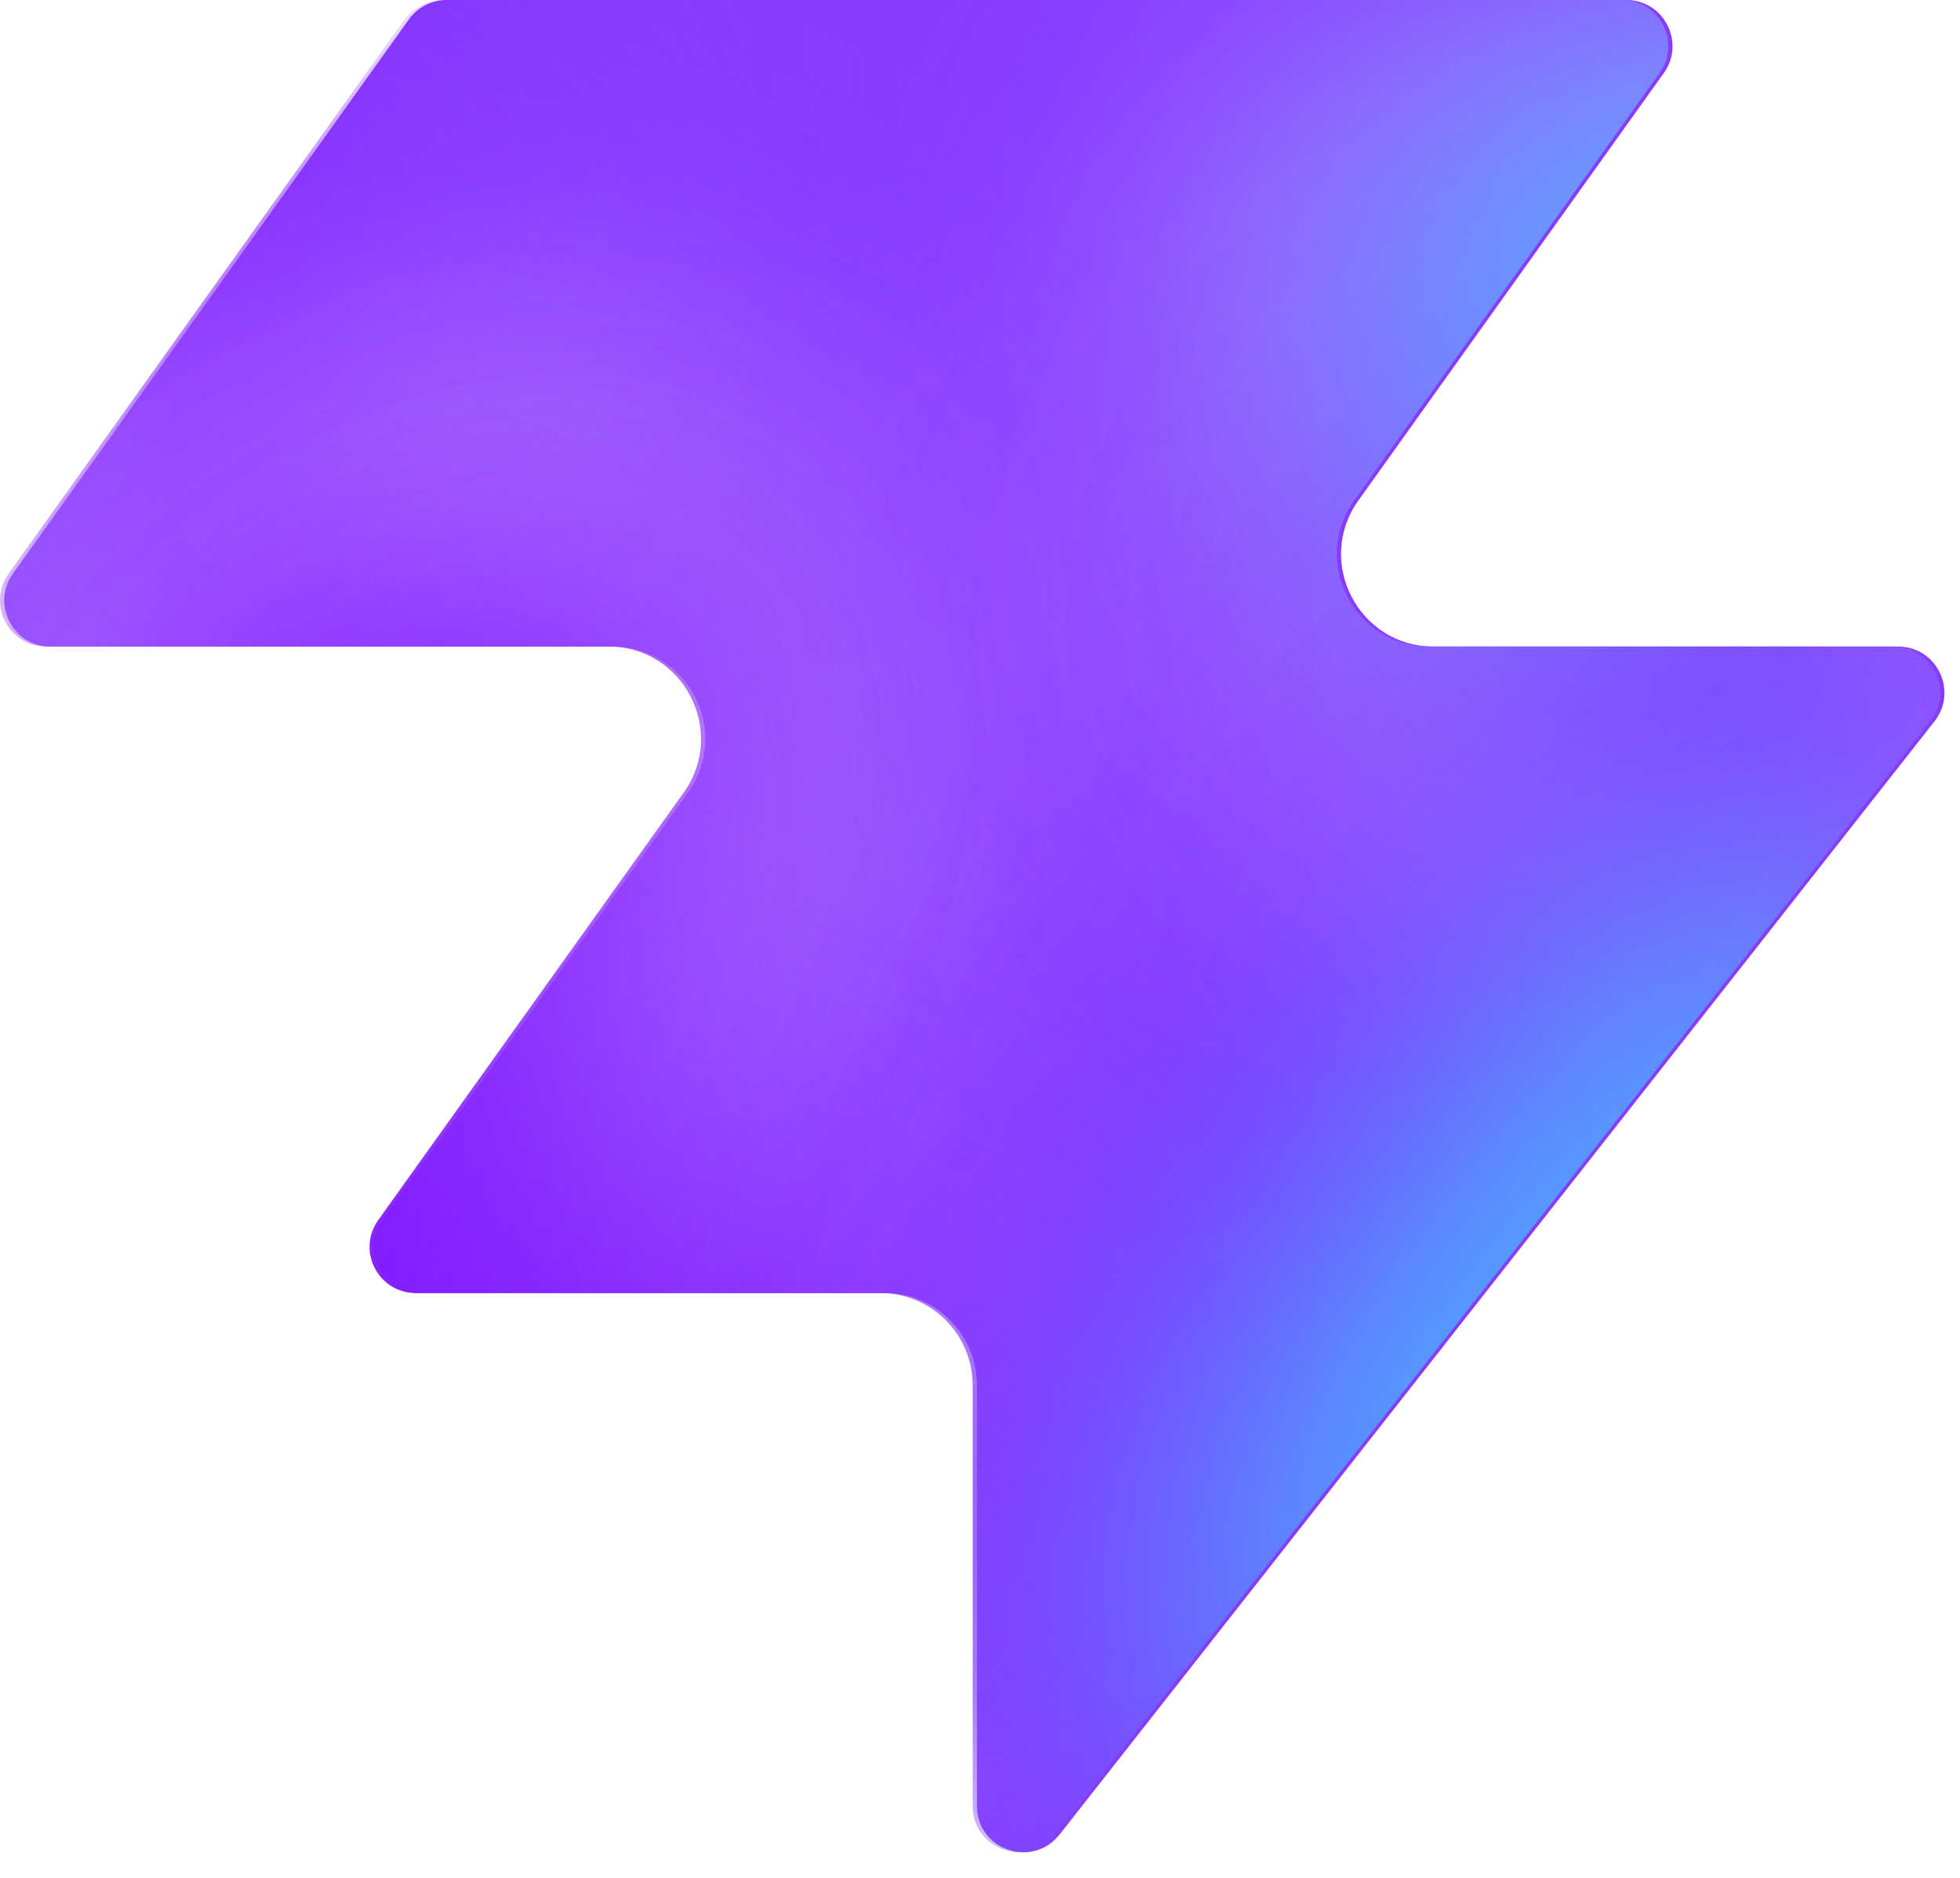
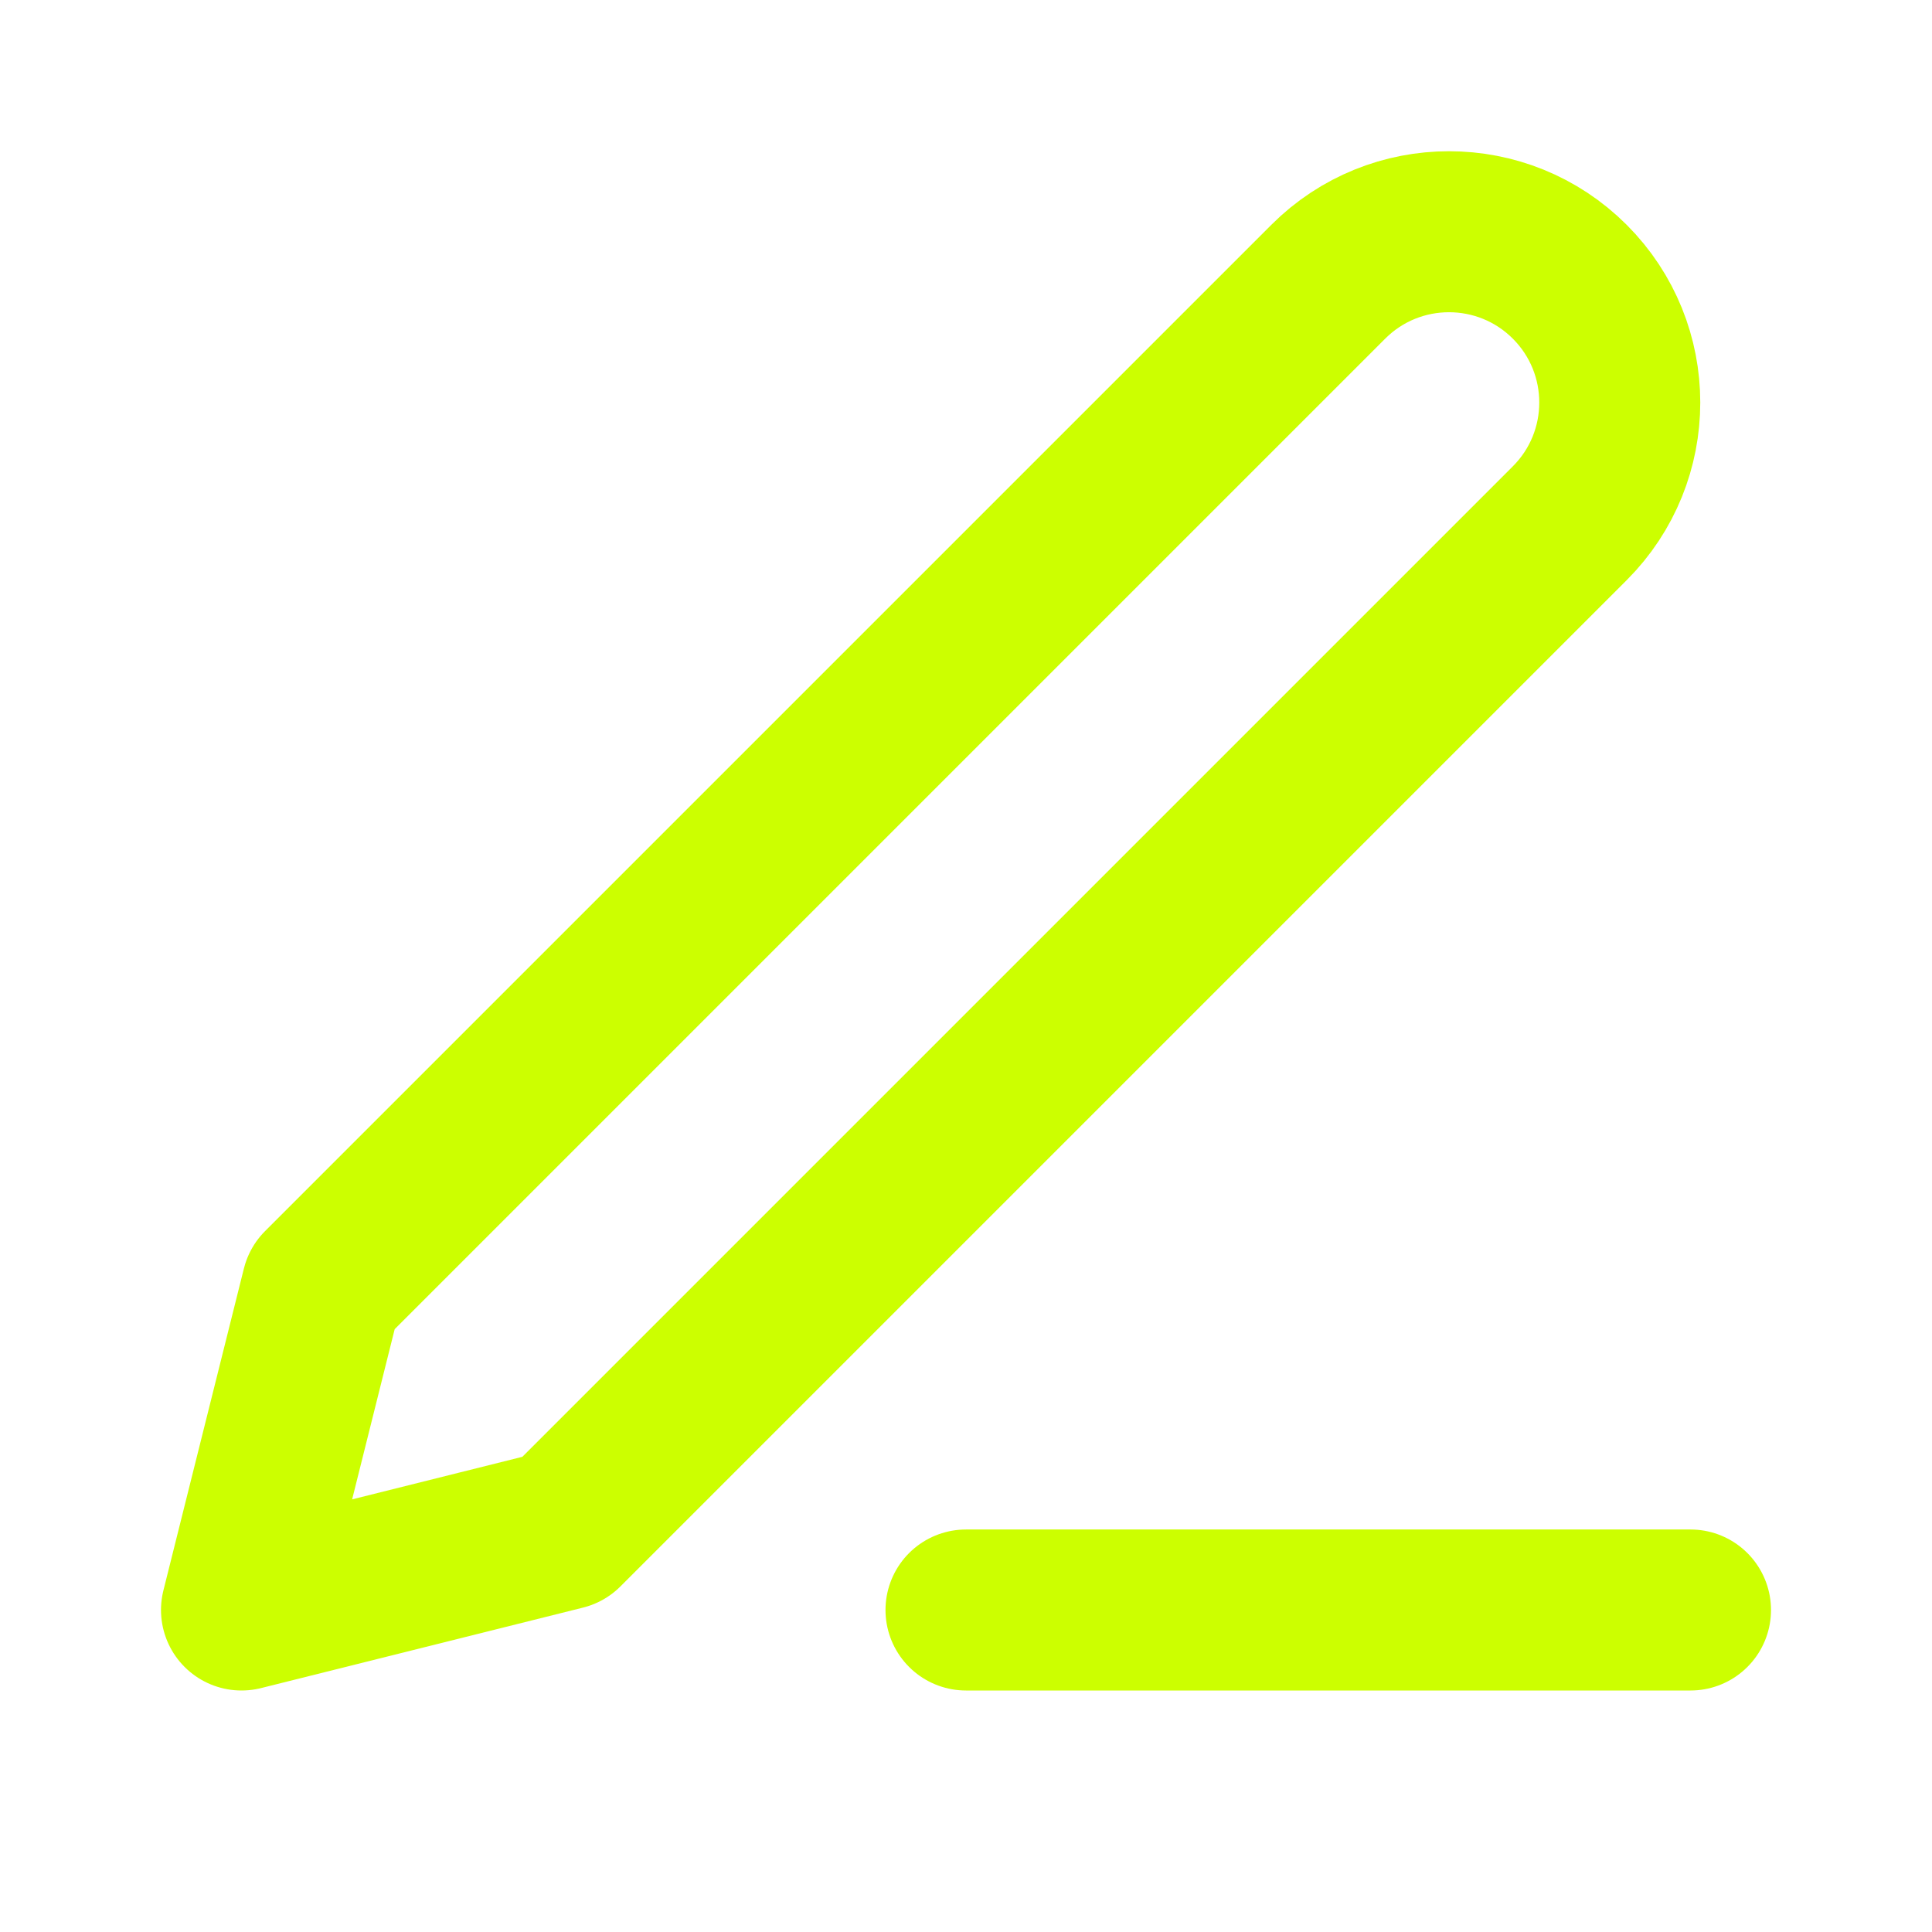
- <svg xmlns="http://www.w3.org/2000/svg" width="48" height="46" fill="none" viewBox="0 0 48 46">
-   <path fill="#863bff" d="M25.946 44.938c-.664.845-2.021.375-2.021-.698V33.937a2.26 2.26 0 0 0-2.262-2.262H10.287c-.92 0-1.456-1.04-.92-1.788l7.48-10.471c1.07-1.497 0-3.578-1.842-3.578H1.237c-.92 0-1.456-1.04-.92-1.788L10.013.474c.214-.297.556-.474.92-.474h28.894c.92 0 1.456 1.04.92 1.788l-7.48 10.471c-1.07 1.498 0 3.579 1.842 3.579h11.377c.943 0 1.473 1.088.89 1.83L25.947 44.94z" style="fill:#863bff;fill:color(display-p3 .525 .23 1);fill-opacity:1" />
-   <mask id="a" width="48" height="46" x="0" y="0" maskUnits="userSpaceOnUse" style="mask-type:alpha">
-     <path fill="#000" d="M25.842 44.938c-.664.844-2.021.375-2.021-.698V33.937a2.26 2.26 0 0 0-2.262-2.262H10.183c-.92 0-1.456-1.04-.92-1.788l7.48-10.471c1.07-1.498 0-3.579-1.842-3.579H1.133c-.92 0-1.456-1.04-.92-1.787L9.91.473c.214-.297.556-.474.92-.474h28.894c.92 0 1.456 1.04.92 1.788l-7.48 10.471c-1.07 1.498 0 3.578 1.842 3.578h11.377c.943 0 1.473 1.088.89 1.832L25.843 44.94z" style="fill:#000;fill-opacity:1" />
-   </mask>
-   <g mask="url(#a)">
-     <g filter="url(#b)">
-       <ellipse cx="5.508" cy="14.704" fill="#ede6ff" rx="5.508" ry="14.704" style="fill:#ede6ff;fill:color(display-p3 .927 .903 1);fill-opacity:1" transform="matrix(.00324 1 1 -.00324 -4.47 31.516)" />
-     </g>
-     <g filter="url(#c)">
-       <ellipse cx="10.399" cy="29.851" fill="#ede6ff" rx="10.399" ry="29.851" style="fill:#ede6ff;fill:color(display-p3 .927 .903 1);fill-opacity:1" transform="matrix(.00324 1 1 -.00324 -39.328 7.883)" />
-     </g>
-     <g filter="url(#d)">
-       <ellipse cx="5.508" cy="30.487" fill="#7e14ff" rx="5.508" ry="30.487" style="fill:#7e14ff;fill:color(display-p3 .492 .077 1);fill-opacity:1" transform="rotate(89.814 -25.913 -14.639)scale(1 -1)" />
-     </g>
-     <g filter="url(#e)">
-       <ellipse cx="5.508" cy="30.599" fill="#7e14ff" rx="5.508" ry="30.599" style="fill:#7e14ff;fill:color(display-p3 .492 .077 1);fill-opacity:1" transform="rotate(89.814 -32.644 -3.334)scale(1 -1)" />
-     </g>
-     <g filter="url(#f)">
-       <ellipse cx="5.508" cy="30.599" fill="#7e14ff" rx="5.508" ry="30.599" style="fill:#7e14ff;fill:color(display-p3 .492 .077 1);fill-opacity:1" transform="matrix(.00324 1 1 -.00324 -34.34 30.47)" />
-     </g>
-     <g filter="url(#g)">
-       <ellipse cx="14.072" cy="22.078" fill="#ede6ff" rx="14.072" ry="22.078" style="fill:#ede6ff;fill:color(display-p3 .927 .903 1);fill-opacity:1" transform="rotate(93.35 24.506 48.493)scale(-1 1)" />
-     </g>
-     <g filter="url(#h)">
-       <ellipse cx="3.47" cy="21.501" fill="#7e14ff" rx="3.47" ry="21.501" style="fill:#7e14ff;fill:color(display-p3 .492 .077 1);fill-opacity:1" transform="rotate(89.009 28.708 47.59)scale(-1 1)" />
-     </g>
-     <g filter="url(#i)">
-       <ellipse cx="3.47" cy="21.501" fill="#7e14ff" rx="3.47" ry="21.501" style="fill:#7e14ff;fill:color(display-p3 .492 .077 1);fill-opacity:1" transform="rotate(89.009 28.708 47.59)scale(-1 1)" />
-     </g>
-     <g filter="url(#j)">
-       <ellipse cx=".387" cy="8.972" fill="#7e14ff" rx="4.407" ry="29.108" style="fill:#7e14ff;fill:color(display-p3 .492 .077 1);fill-opacity:1" transform="rotate(39.51 .387 8.972)" />
-     </g>
-     <g filter="url(#k)">
-       <ellipse cx="47.523" cy="-6.092" fill="#7e14ff" rx="4.407" ry="29.108" style="fill:#7e14ff;fill:color(display-p3 .492 .077 1);fill-opacity:1" transform="rotate(37.892 47.523 -6.092)" />
-     </g>
-     <g filter="url(#l)">
-       <ellipse cx="41.412" cy="6.333" fill="#47bfff" rx="5.971" ry="9.665" style="fill:#47bfff;fill:color(display-p3 .28 .748 1);fill-opacity:1" transform="rotate(37.892 41.412 6.333)" />
-     </g>
-     <g filter="url(#m)">
-       <ellipse cx="-1.879" cy="38.332" fill="#7e14ff" rx="4.407" ry="29.108" style="fill:#7e14ff;fill:color(display-p3 .492 .077 1);fill-opacity:1" transform="rotate(37.892 -1.88 38.332)" />
-     </g>
-     <g filter="url(#n)">
-       <ellipse cx="-1.879" cy="38.332" fill="#7e14ff" rx="4.407" ry="29.108" style="fill:#7e14ff;fill:color(display-p3 .492 .077 1);fill-opacity:1" transform="rotate(37.892 -1.88 38.332)" />
-     </g>
-     <g filter="url(#o)">
-       <ellipse cx="35.651" cy="29.907" fill="#7e14ff" rx="4.407" ry="29.108" style="fill:#7e14ff;fill:color(display-p3 .492 .077 1);fill-opacity:1" transform="rotate(37.892 35.651 29.907)" />
-     </g>
-     <g filter="url(#p)">
-       <ellipse cx="38.418" cy="32.4" fill="#47bfff" rx="5.971" ry="15.297" style="fill:#47bfff;fill:color(display-p3 .28 .748 1);fill-opacity:1" transform="rotate(37.892 38.418 32.4)" />
-     </g>
-   </g>
-   <defs>
-     <filter id="b" width="60.045" height="41.654" x="-19.77" y="16.149" color-interpolation-filters="sRGB" filterUnits="userSpaceOnUse">
-       <feFlood flood-opacity="0" result="BackgroundImageFix" />
-       <feBlend in="SourceGraphic" in2="BackgroundImageFix" result="shape" />
-       <feGaussianBlur result="effect1_foregroundBlur_2002_17158" stdDeviation="7.659" />
-     </filter>
-     <filter id="c" width="90.34" height="51.437" x="-54.613" y="-7.533" color-interpolation-filters="sRGB" filterUnits="userSpaceOnUse">
-       <feFlood flood-opacity="0" result="BackgroundImageFix" />
-       <feBlend in="SourceGraphic" in2="BackgroundImageFix" result="shape" />
-       <feGaussianBlur result="effect1_foregroundBlur_2002_17158" stdDeviation="7.659" />
-     </filter>
-     <filter id="d" width="79.355" height="29.4" x="-49.64" y="2.03" color-interpolation-filters="sRGB" filterUnits="userSpaceOnUse">
-       <feFlood flood-opacity="0" result="BackgroundImageFix" />
-       <feBlend in="SourceGraphic" in2="BackgroundImageFix" result="shape" />
-       <feGaussianBlur result="effect1_foregroundBlur_2002_17158" stdDeviation="4.596" />
-     </filter>
-     <filter id="e" width="79.579" height="29.4" x="-45.045" y="20.029" color-interpolation-filters="sRGB" filterUnits="userSpaceOnUse">
-       <feFlood flood-opacity="0" result="BackgroundImageFix" />
-       <feBlend in="SourceGraphic" in2="BackgroundImageFix" result="shape" />
-       <feGaussianBlur result="effect1_foregroundBlur_2002_17158" stdDeviation="4.596" />
-     </filter>
-     <filter id="f" width="79.579" height="29.4" x="-43.513" y="21.178" color-interpolation-filters="sRGB" filterUnits="userSpaceOnUse">
-       <feFlood flood-opacity="0" result="BackgroundImageFix" />
-       <feBlend in="SourceGraphic" in2="BackgroundImageFix" result="shape" />
-       <feGaussianBlur result="effect1_foregroundBlur_2002_17158" stdDeviation="4.596" />
-     </filter>
-     <filter id="g" width="74.749" height="58.852" x="15.756" y="-17.901" color-interpolation-filters="sRGB" filterUnits="userSpaceOnUse">
-       <feFlood flood-opacity="0" result="BackgroundImageFix" />
-       <feBlend in="SourceGraphic" in2="BackgroundImageFix" result="shape" />
-       <feGaussianBlur result="effect1_foregroundBlur_2002_17158" stdDeviation="7.659" />
-     </filter>
-     <filter id="h" width="61.377" height="25.362" x="23.548" y="2.284" color-interpolation-filters="sRGB" filterUnits="userSpaceOnUse">
-       <feFlood flood-opacity="0" result="BackgroundImageFix" />
-       <feBlend in="SourceGraphic" in2="BackgroundImageFix" result="shape" />
-       <feGaussianBlur result="effect1_foregroundBlur_2002_17158" stdDeviation="4.596" />
-     </filter>
-     <filter id="i" width="61.377" height="25.362" x="23.548" y="2.284" color-interpolation-filters="sRGB" filterUnits="userSpaceOnUse">
-       <feFlood flood-opacity="0" result="BackgroundImageFix" />
-       <feBlend in="SourceGraphic" in2="BackgroundImageFix" result="shape" />
-       <feGaussianBlur result="effect1_foregroundBlur_2002_17158" stdDeviation="4.596" />
-     </filter>
-     <filter id="j" width="56.045" height="63.649" x="-27.636" y="-22.853" color-interpolation-filters="sRGB" filterUnits="userSpaceOnUse">
-       <feFlood flood-opacity="0" result="BackgroundImageFix" />
-       <feBlend in="SourceGraphic" in2="BackgroundImageFix" result="shape" />
-       <feGaussianBlur result="effect1_foregroundBlur_2002_17158" stdDeviation="4.596" />
-     </filter>
-     <filter id="k" width="54.814" height="64.646" x="20.116" y="-38.415" color-interpolation-filters="sRGB" filterUnits="userSpaceOnUse">
-       <feFlood flood-opacity="0" result="BackgroundImageFix" />
-       <feBlend in="SourceGraphic" in2="BackgroundImageFix" result="shape" />
-       <feGaussianBlur result="effect1_foregroundBlur_2002_17158" stdDeviation="4.596" />
-     </filter>
-     <filter id="l" width="33.541" height="35.313" x="24.641" y="-11.323" color-interpolation-filters="sRGB" filterUnits="userSpaceOnUse">
-       <feFlood flood-opacity="0" result="BackgroundImageFix" />
-       <feBlend in="SourceGraphic" in2="BackgroundImageFix" result="shape" />
-       <feGaussianBlur result="effect1_foregroundBlur_2002_17158" stdDeviation="4.596" />
-     </filter>
-     <filter id="m" width="54.814" height="64.646" x="-29.286" y="6.009" color-interpolation-filters="sRGB" filterUnits="userSpaceOnUse">
-       <feFlood flood-opacity="0" result="BackgroundImageFix" />
-       <feBlend in="SourceGraphic" in2="BackgroundImageFix" result="shape" />
-       <feGaussianBlur result="effect1_foregroundBlur_2002_17158" stdDeviation="4.596" />
-     </filter>
-     <filter id="n" width="54.814" height="64.646" x="-29.286" y="6.009" color-interpolation-filters="sRGB" filterUnits="userSpaceOnUse">
-       <feFlood flood-opacity="0" result="BackgroundImageFix" />
-       <feBlend in="SourceGraphic" in2="BackgroundImageFix" result="shape" />
-       <feGaussianBlur result="effect1_foregroundBlur_2002_17158" stdDeviation="4.596" />
-     </filter>
-     <filter id="o" width="54.814" height="64.646" x="8.244" y="-2.416" color-interpolation-filters="sRGB" filterUnits="userSpaceOnUse">
-       <feFlood flood-opacity="0" result="BackgroundImageFix" />
-       <feBlend in="SourceGraphic" in2="BackgroundImageFix" result="shape" />
-       <feGaussianBlur result="effect1_foregroundBlur_2002_17158" stdDeviation="4.596" />
-     </filter>
-     <filter id="p" width="39.409" height="43.623" x="18.713" y="10.588" color-interpolation-filters="sRGB" filterUnits="userSpaceOnUse">
-       <feFlood flood-opacity="0" result="BackgroundImageFix" />
-       <feBlend in="SourceGraphic" in2="BackgroundImageFix" result="shape" />
-       <feGaussianBlur result="effect1_foregroundBlur_2002_17158" stdDeviation="4.596" />
-     </filter>
-   </defs>
+ <svg xmlns="http://www.w3.org/2000/svg" viewBox="0 0 24 24" fill="none" stroke="#CCFF00" stroke-width="2" stroke-linecap="round" stroke-linejoin="round">
+   <path d="M12 20h9" />
+   <path d="M16.5 3.5a2.121 2.121 0 0 1 3 3L7 19l-4 1 1-4L16.5 3.5z" />
</svg>
